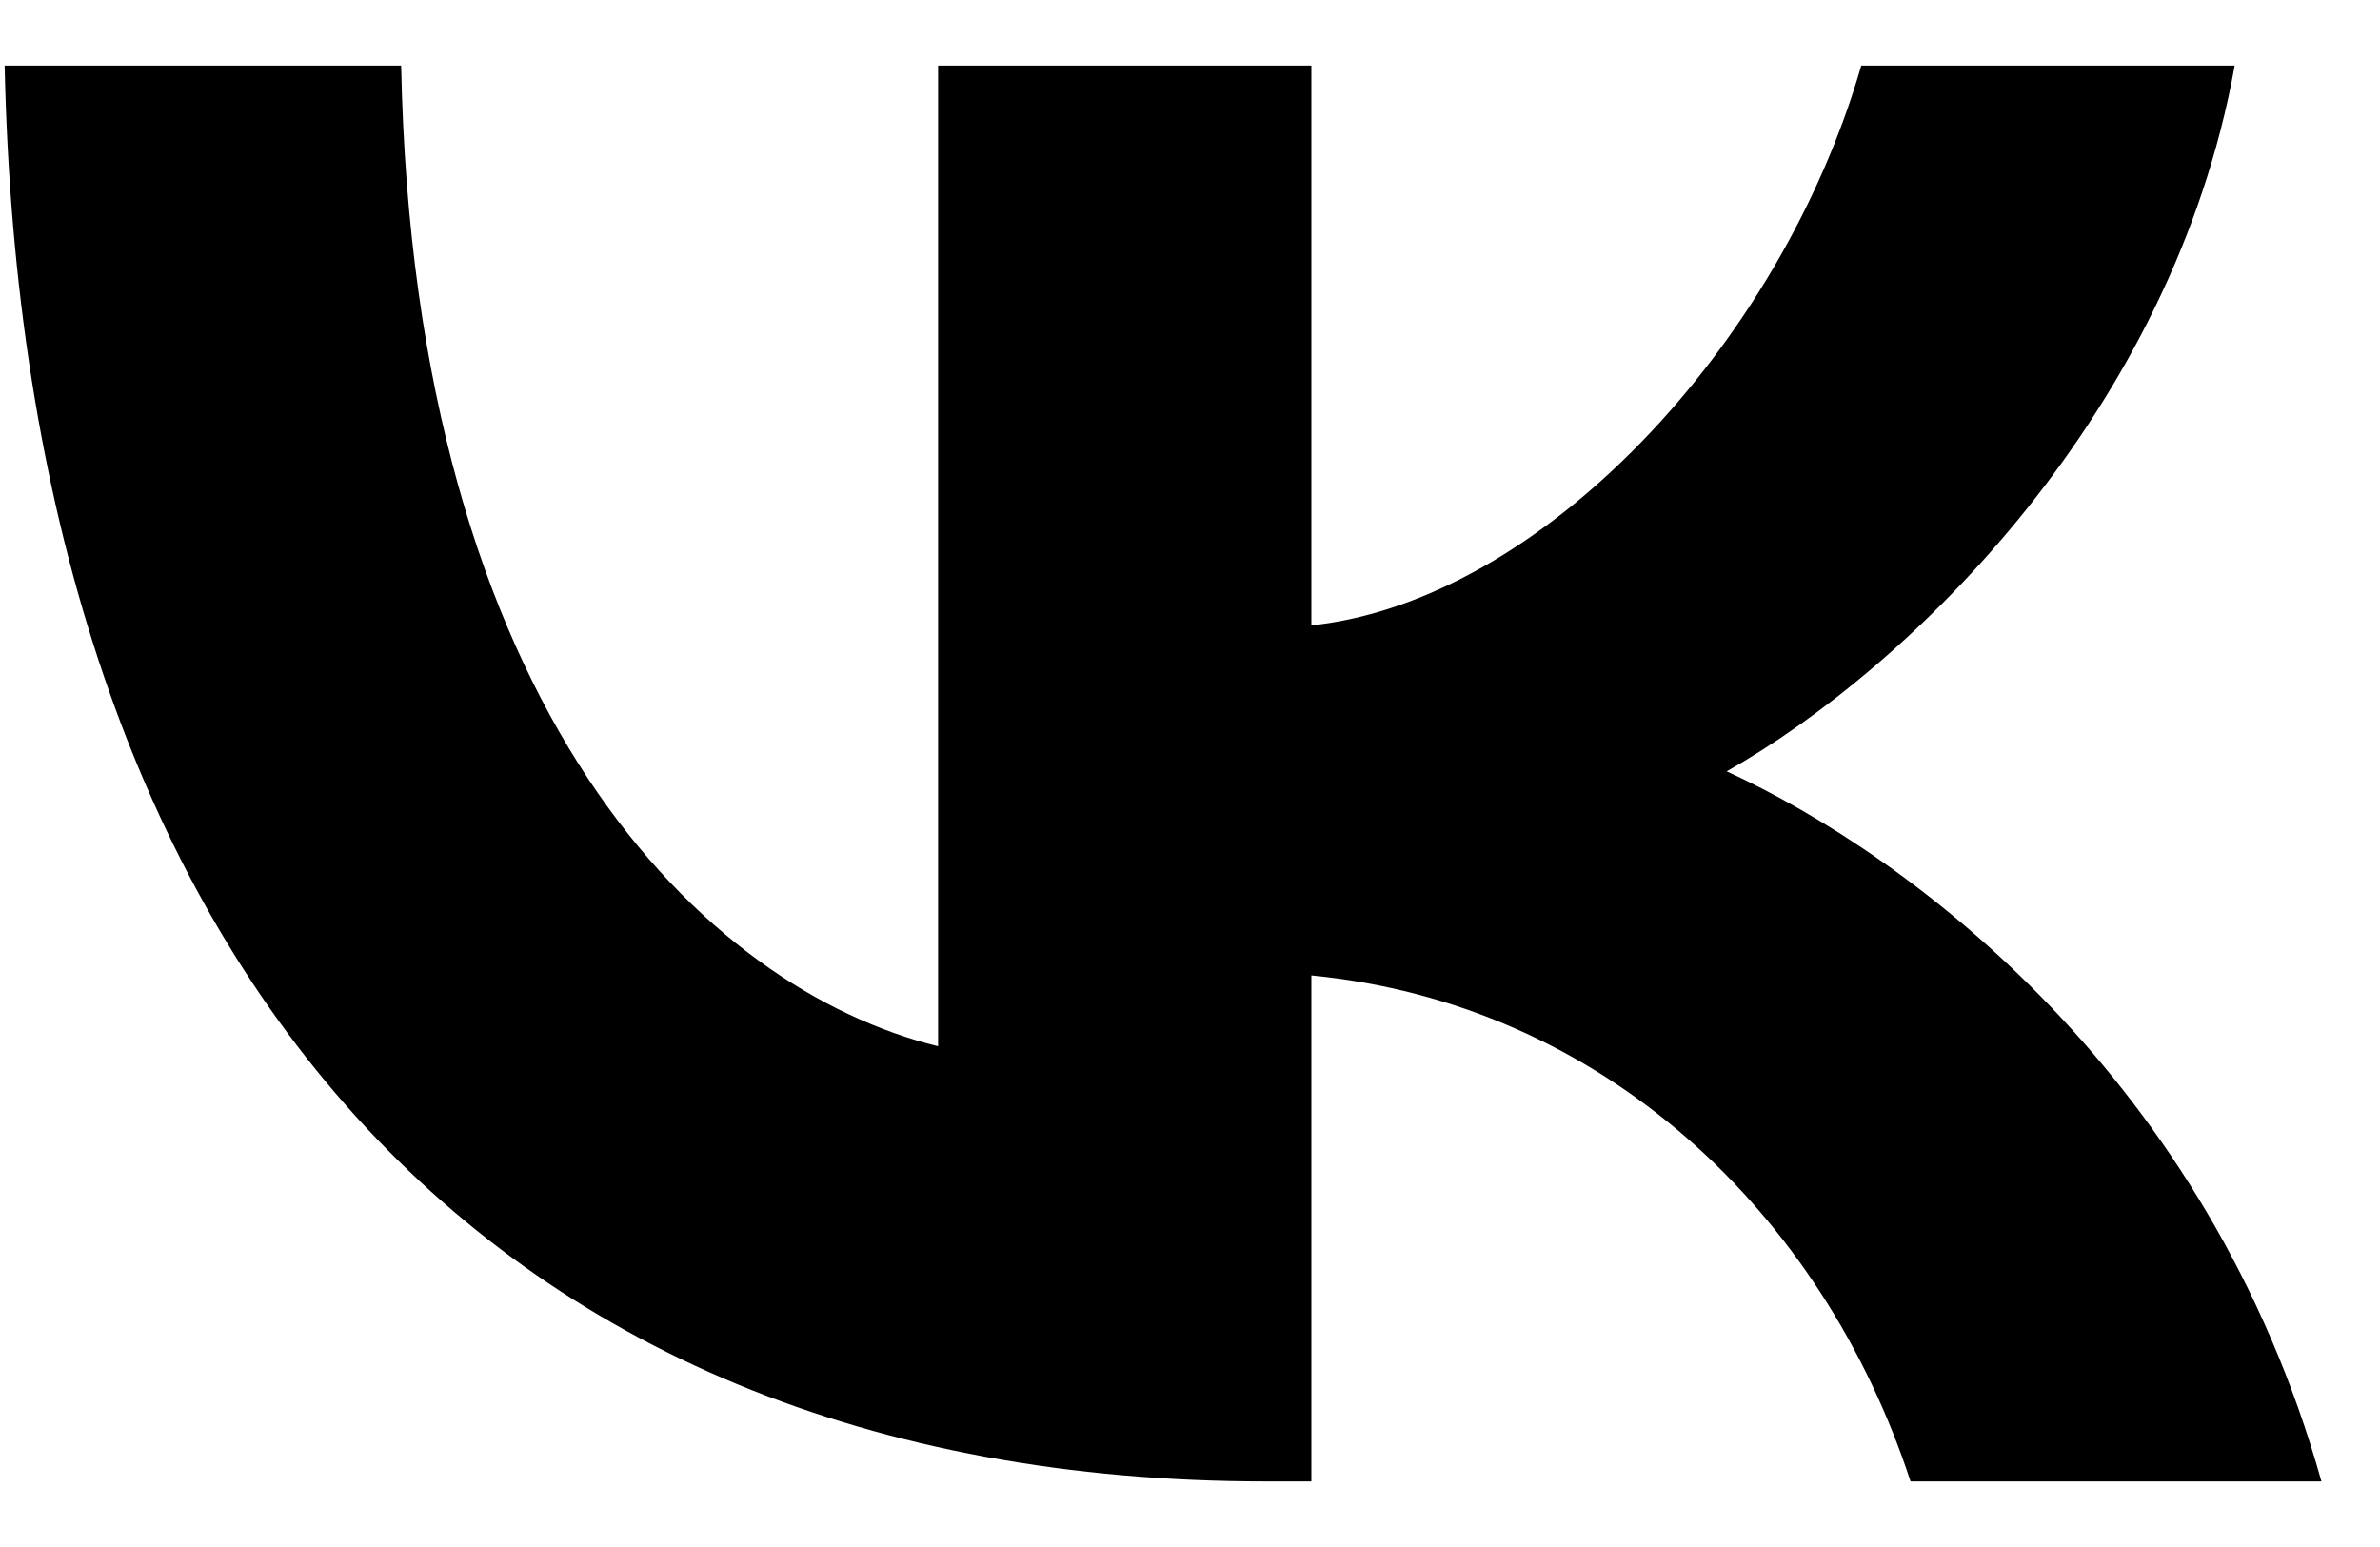
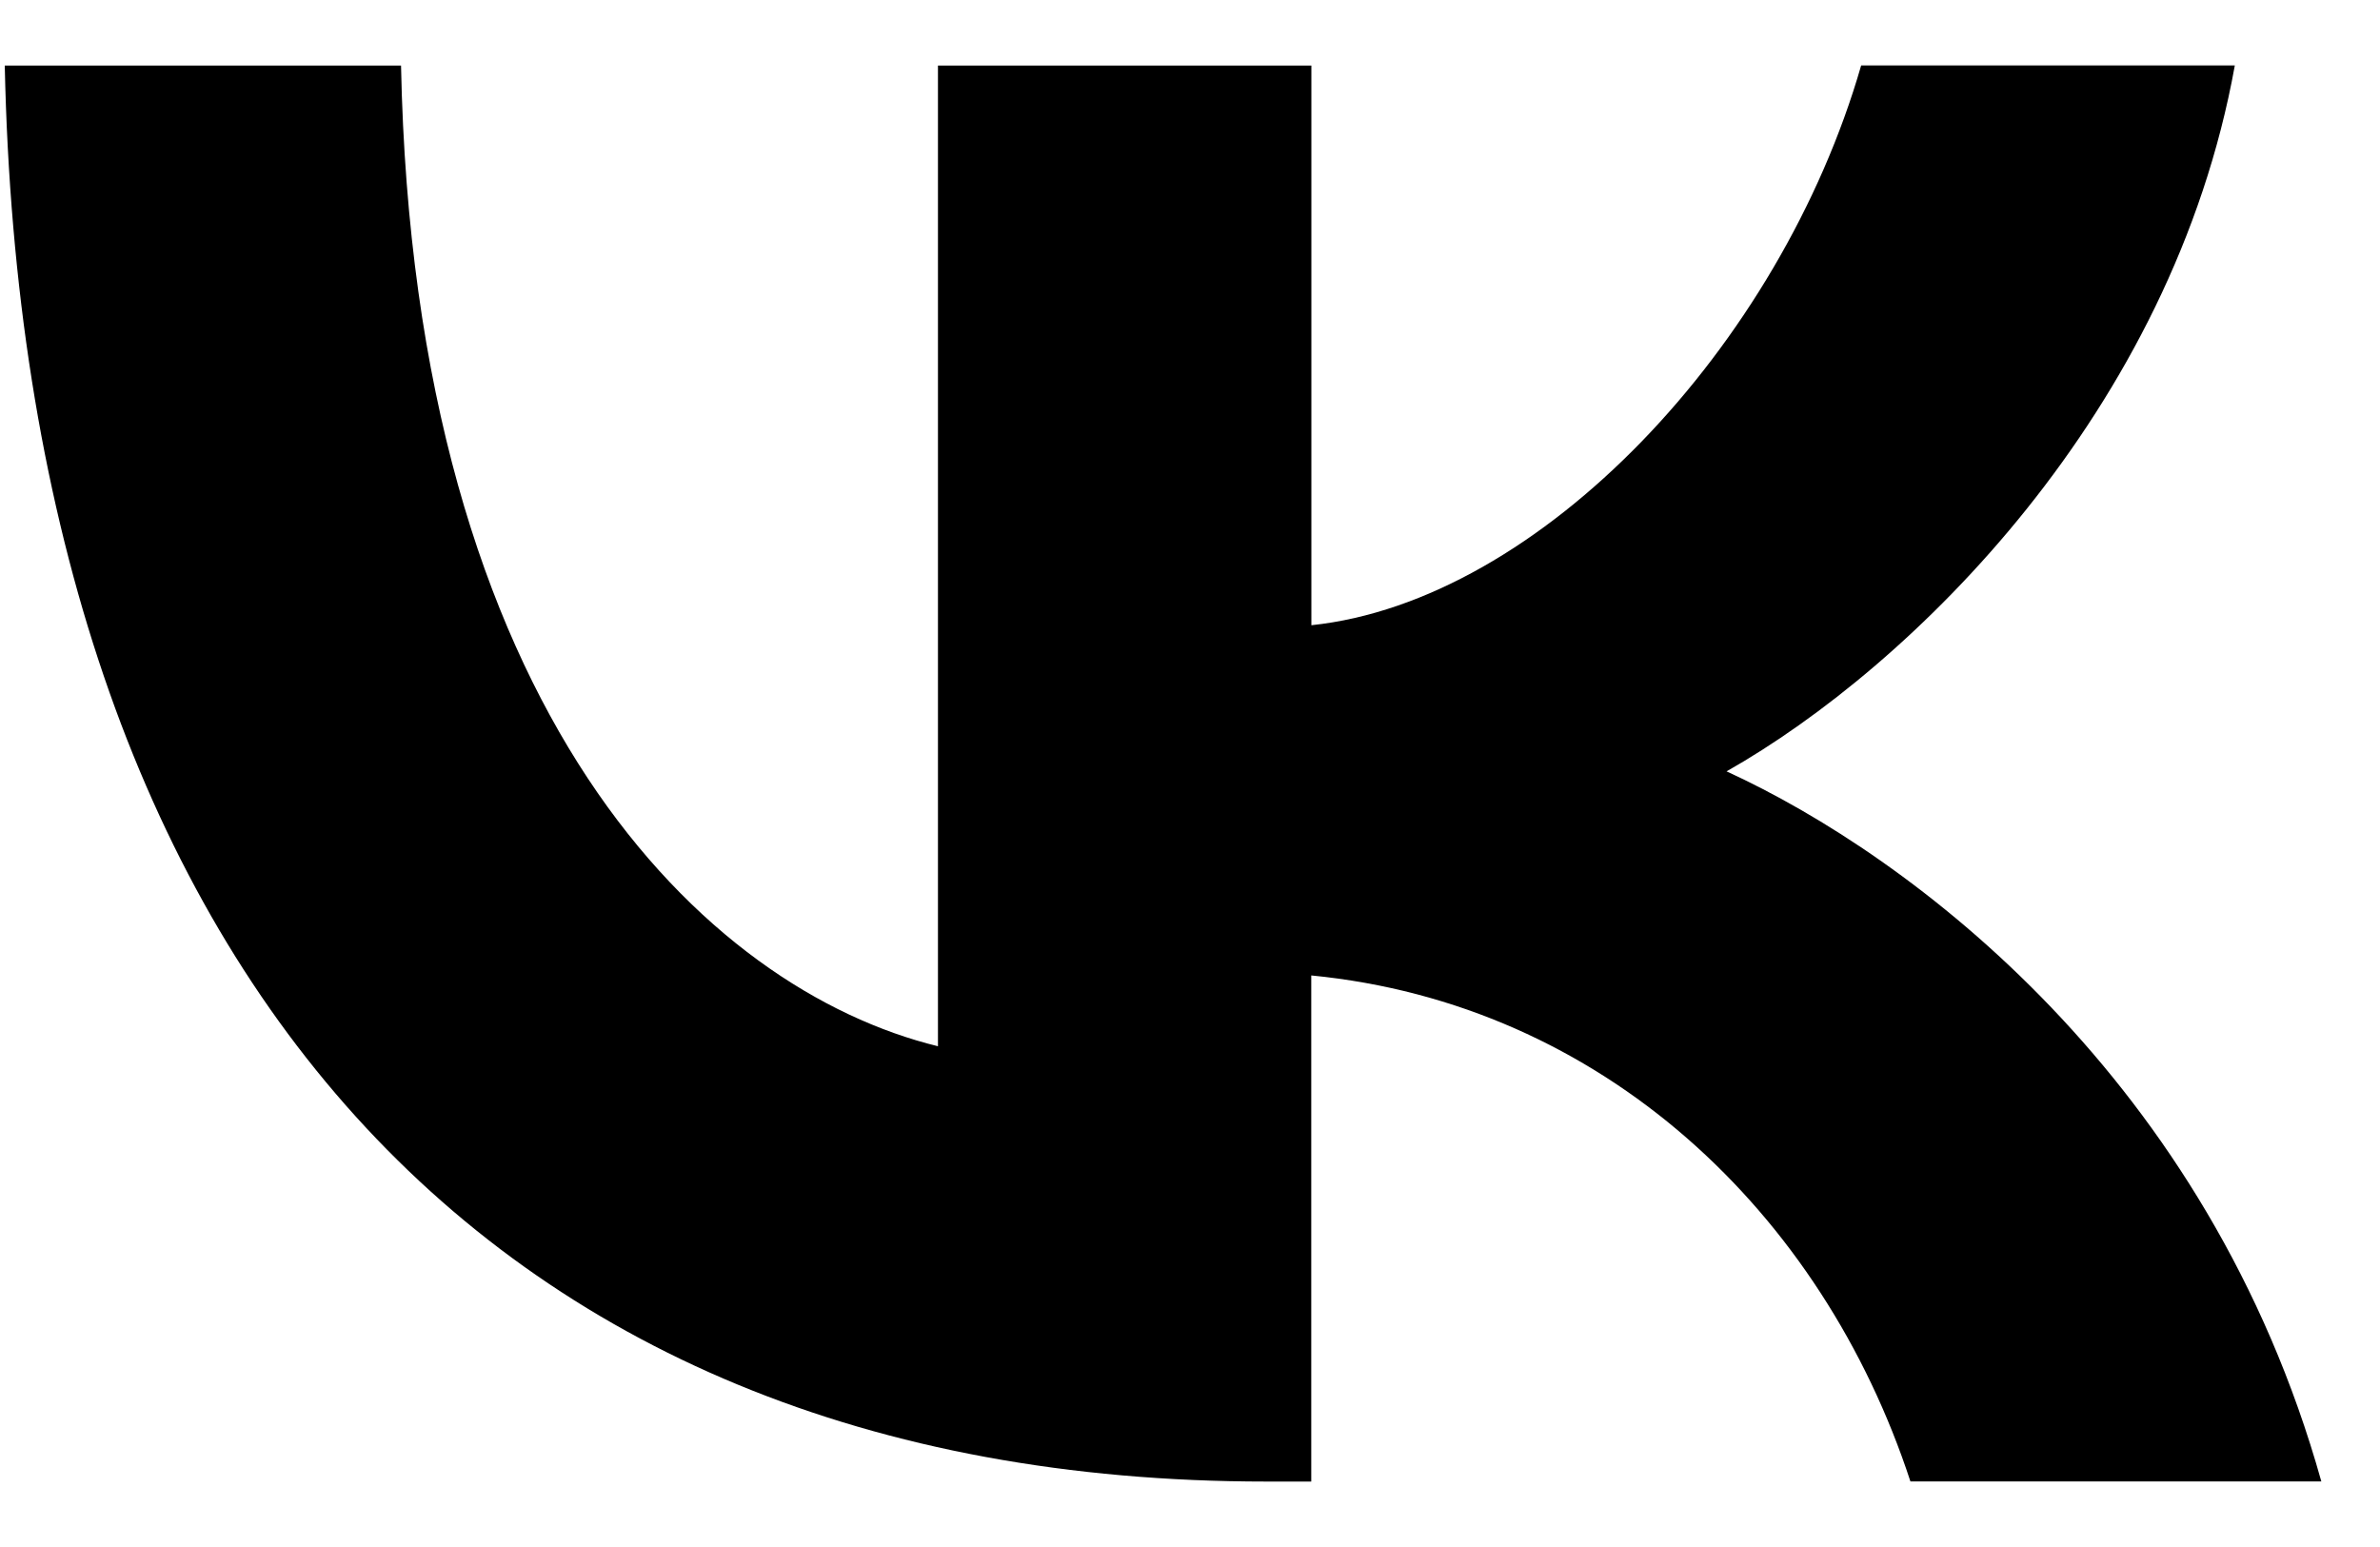
<svg xmlns="http://www.w3.org/2000/svg" width="20" height="13" viewBox="0 0 20 13" fill="none">
-   <path fill-rule="evenodd" clip-rule="evenodd" d="M0.039 0.551C0.197 7.983 3.991 12.449 10.643 12.449H11.02V8.197C13.465 8.435 15.313 10.186 16.055 12.449H19.508C18.56 9.066 16.067 7.196 14.51 6.482C16.067 5.601 18.256 3.457 18.779 0.551H15.641C14.96 2.909 12.942 5.053 11.02 5.255V0.551H7.883V8.792C5.937 8.316 3.481 6.005 3.371 0.551H0.039Z" fill="currentColor" />
+   <path fill-rule="evenodd" clip-rule="evenodd" d="M.04.55c.156 7.434 3.95 11.9 10.602 11.9h.377V8.197c2.445.238 4.293 1.989 5.035 4.252h3.453c-.948-3.383-3.441-5.253-4.998-5.967C16.067 5.6 18.256 3.457 18.78.55h-3.14c-.68 2.358-2.7 4.502-4.62 4.704V.551H7.882v8.241C5.937 8.316 3.48 6.005 3.37.551H.04z" fill="currentColor" />
</svg>
